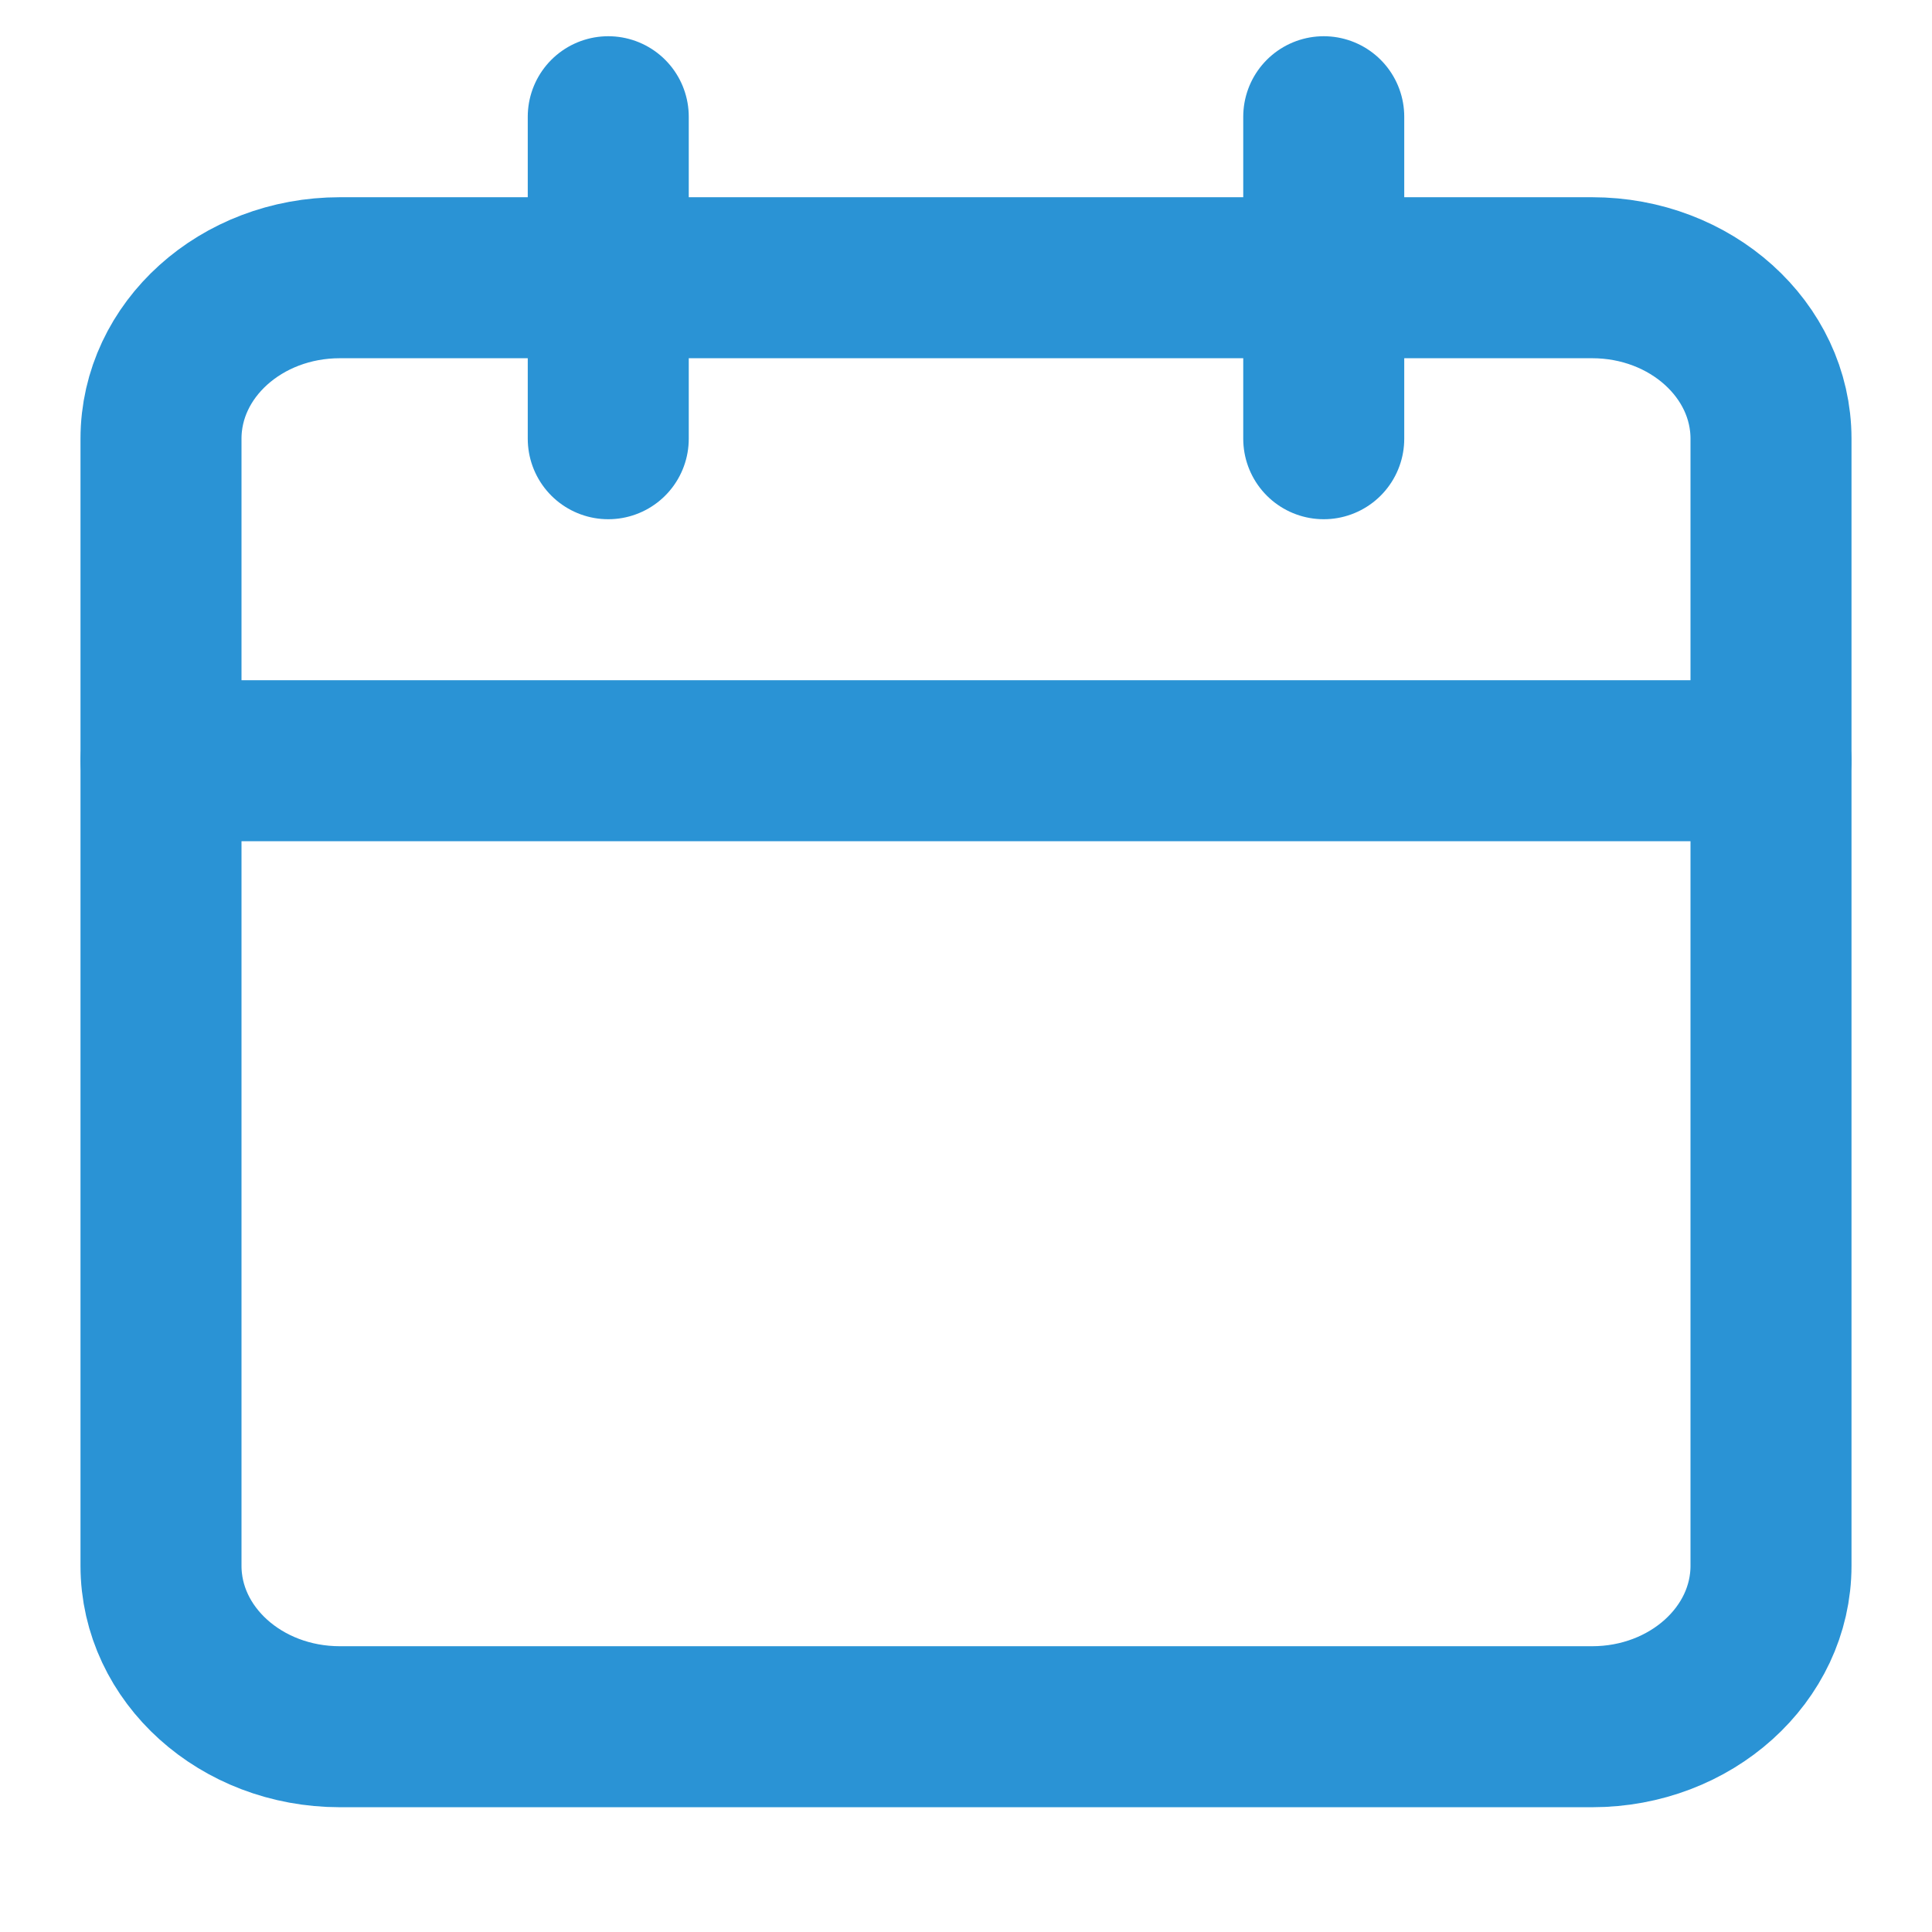
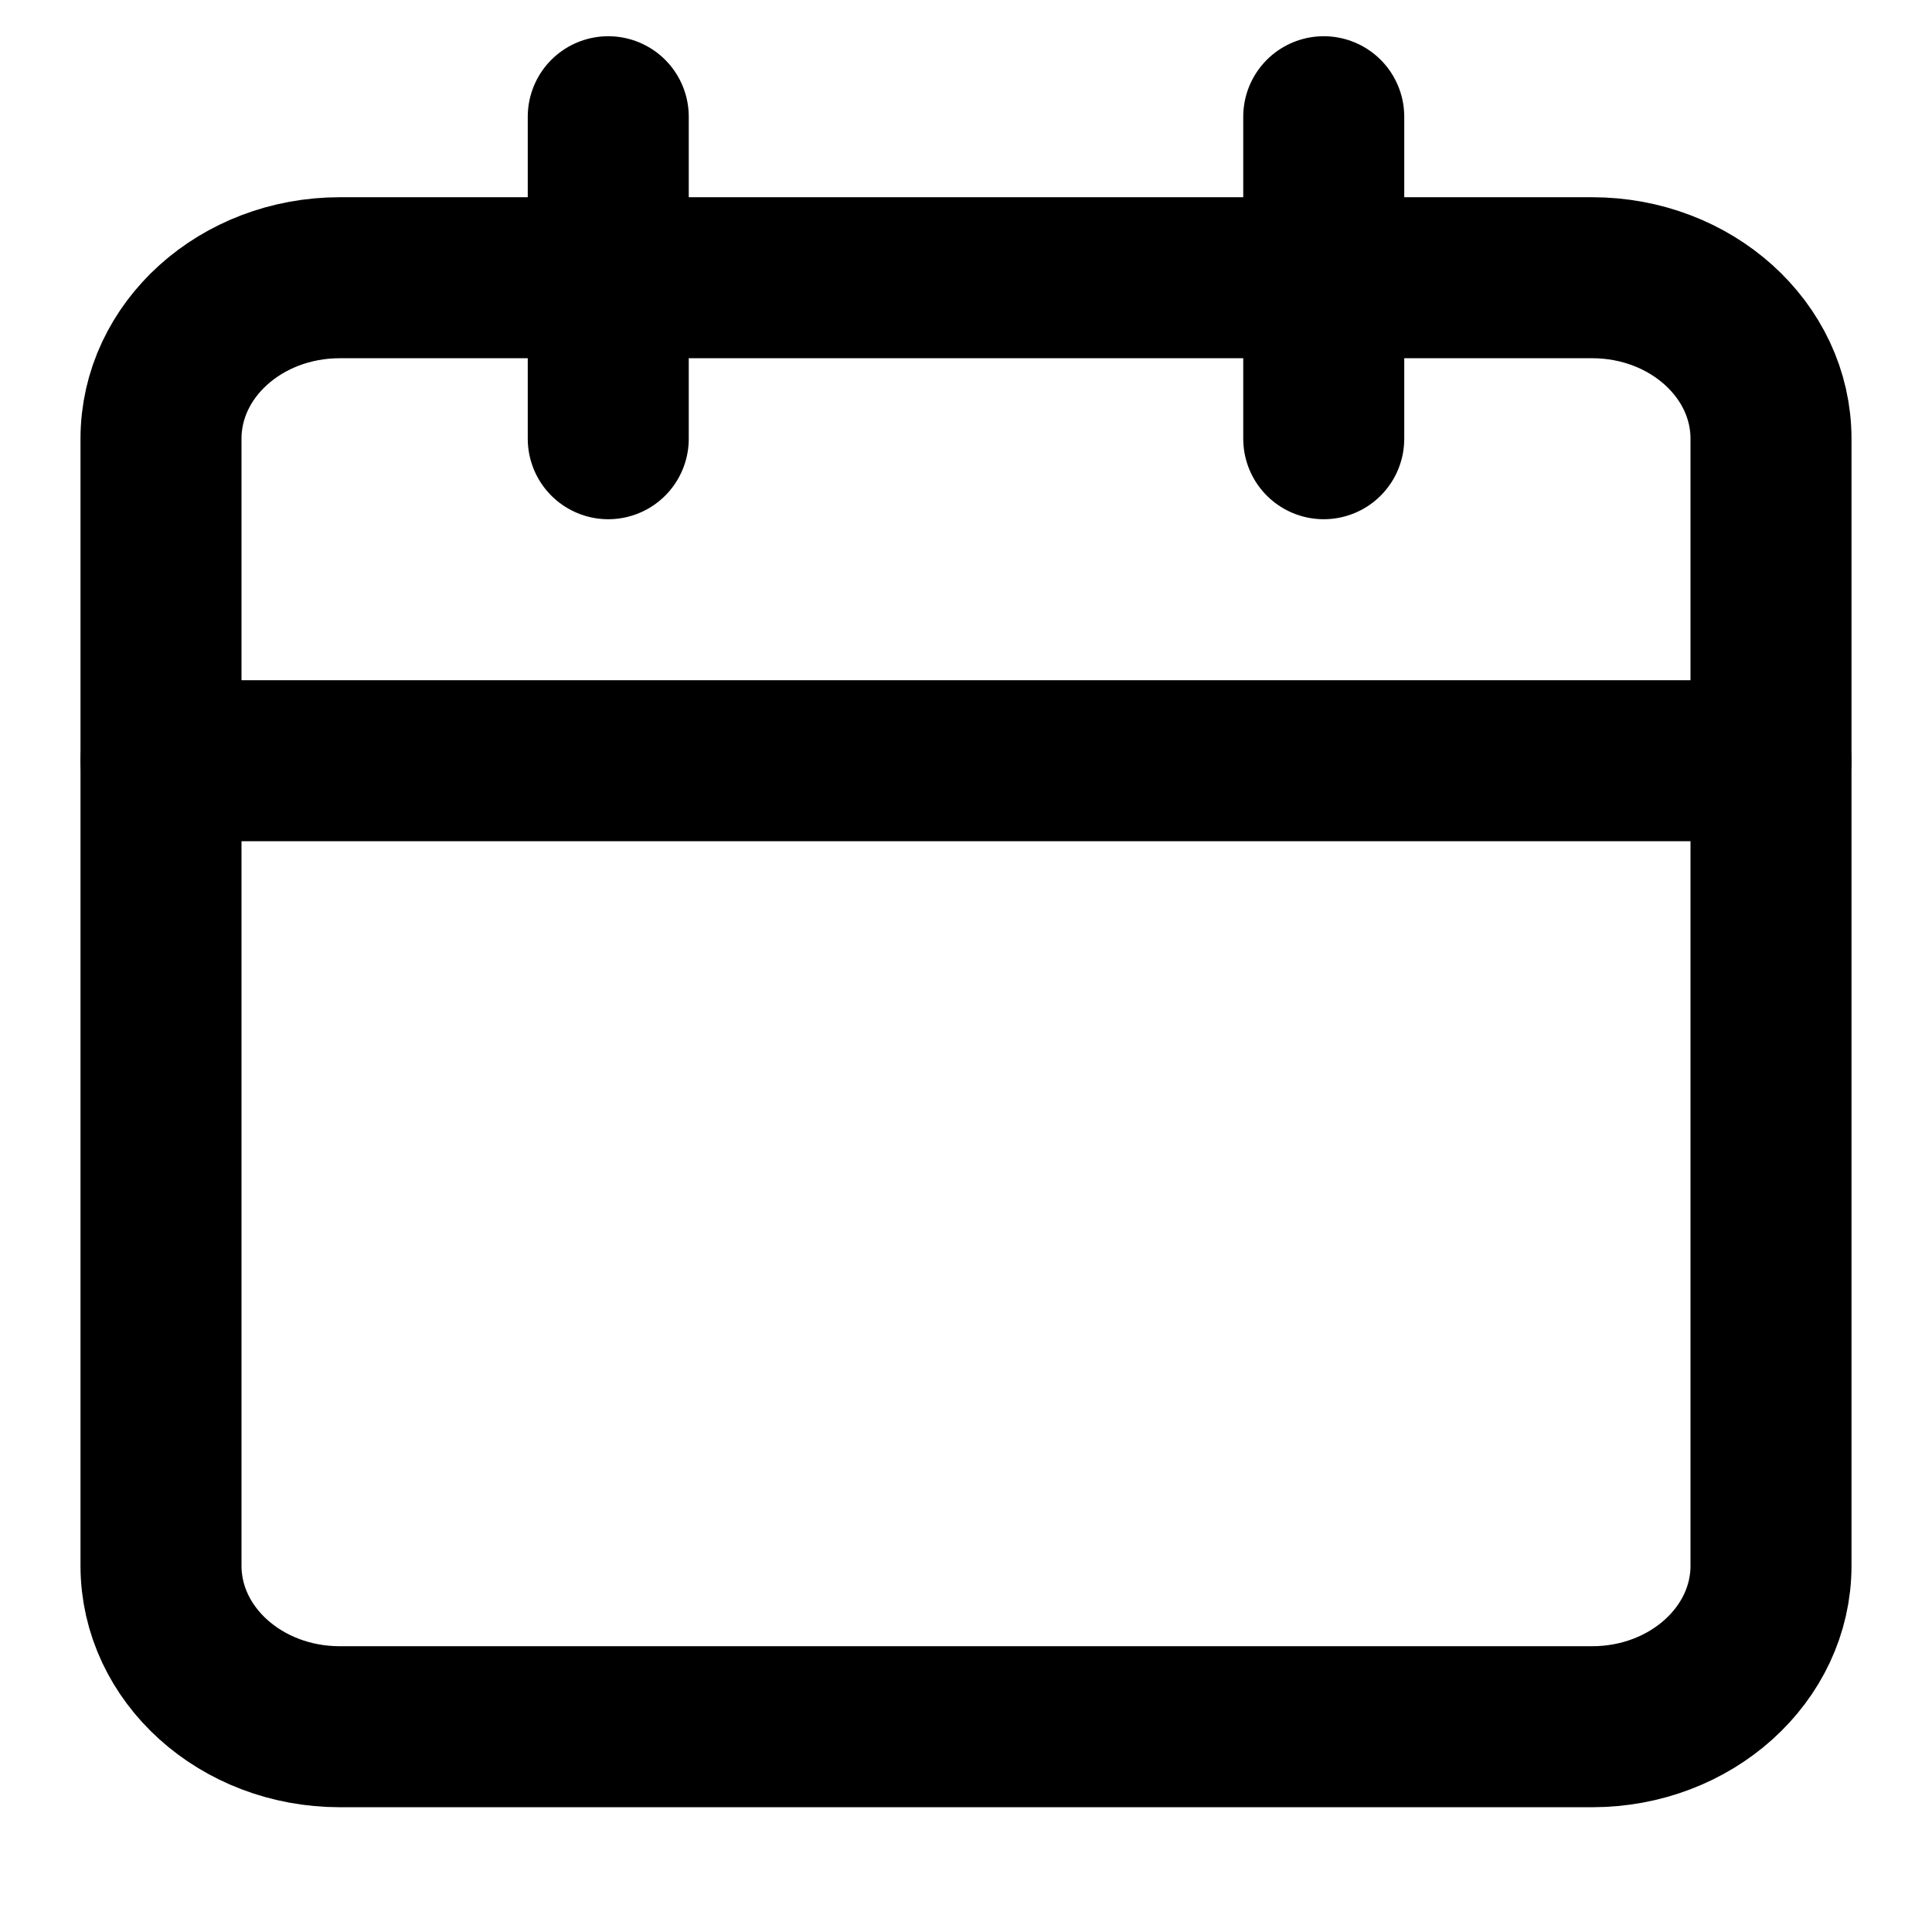
<svg xmlns="http://www.w3.org/2000/svg" width="12" height="12" viewBox="0 0 12 12" fill="none" border="#ff3366">
-   <path d="M9.889 1.725H2.111C1.497 1.725 1 2.173 1 2.725V9.725C1 10.277 1.497 10.725 2.111 10.725H9.889C10.502 10.725 11 10.277 11 9.725V2.725C11 2.173 10.502 1.725 9.889 1.725Z" stroke="#2A93D5" stroke-linecap="round" stroke-linejoin="round" />
-   <path d="M8.222 0.725V2.725" stroke="#2A93D5" stroke-linecap="round" stroke-linejoin="round" />
-   <path d="M3.778 0.725V2.725" stroke="#2A93D5" stroke-linecap="round" stroke-linejoin="round" />
-   <path d="M1 4.725H11" stroke="#2A93D5" stroke-linecap="round" stroke-linejoin="round" />
+   <path d="M9.889 1.725H2.111C1.497 1.725 1 2.173 1 2.725V9.725C1 10.277 1.497 10.725 2.111 10.725H9.889C10.502 10.725 11 10.277 11 9.725V2.725C11 2.173 10.502 1.725 9.889 1.725Z" stroke="#000" stroke-linecap="round" stroke-linejoin="round" />
+   <path d="M8.222 0.725V2.725" stroke="#000" stroke-linecap="round" stroke-linejoin="round" />
+   <path d="M3.778 0.725V2.725" stroke="#000" stroke-linecap="round" stroke-linejoin="round" />
+   <path d="M1 4.725H11" stroke="#000" stroke-linecap="round" stroke-linejoin="round" />
</svg>
